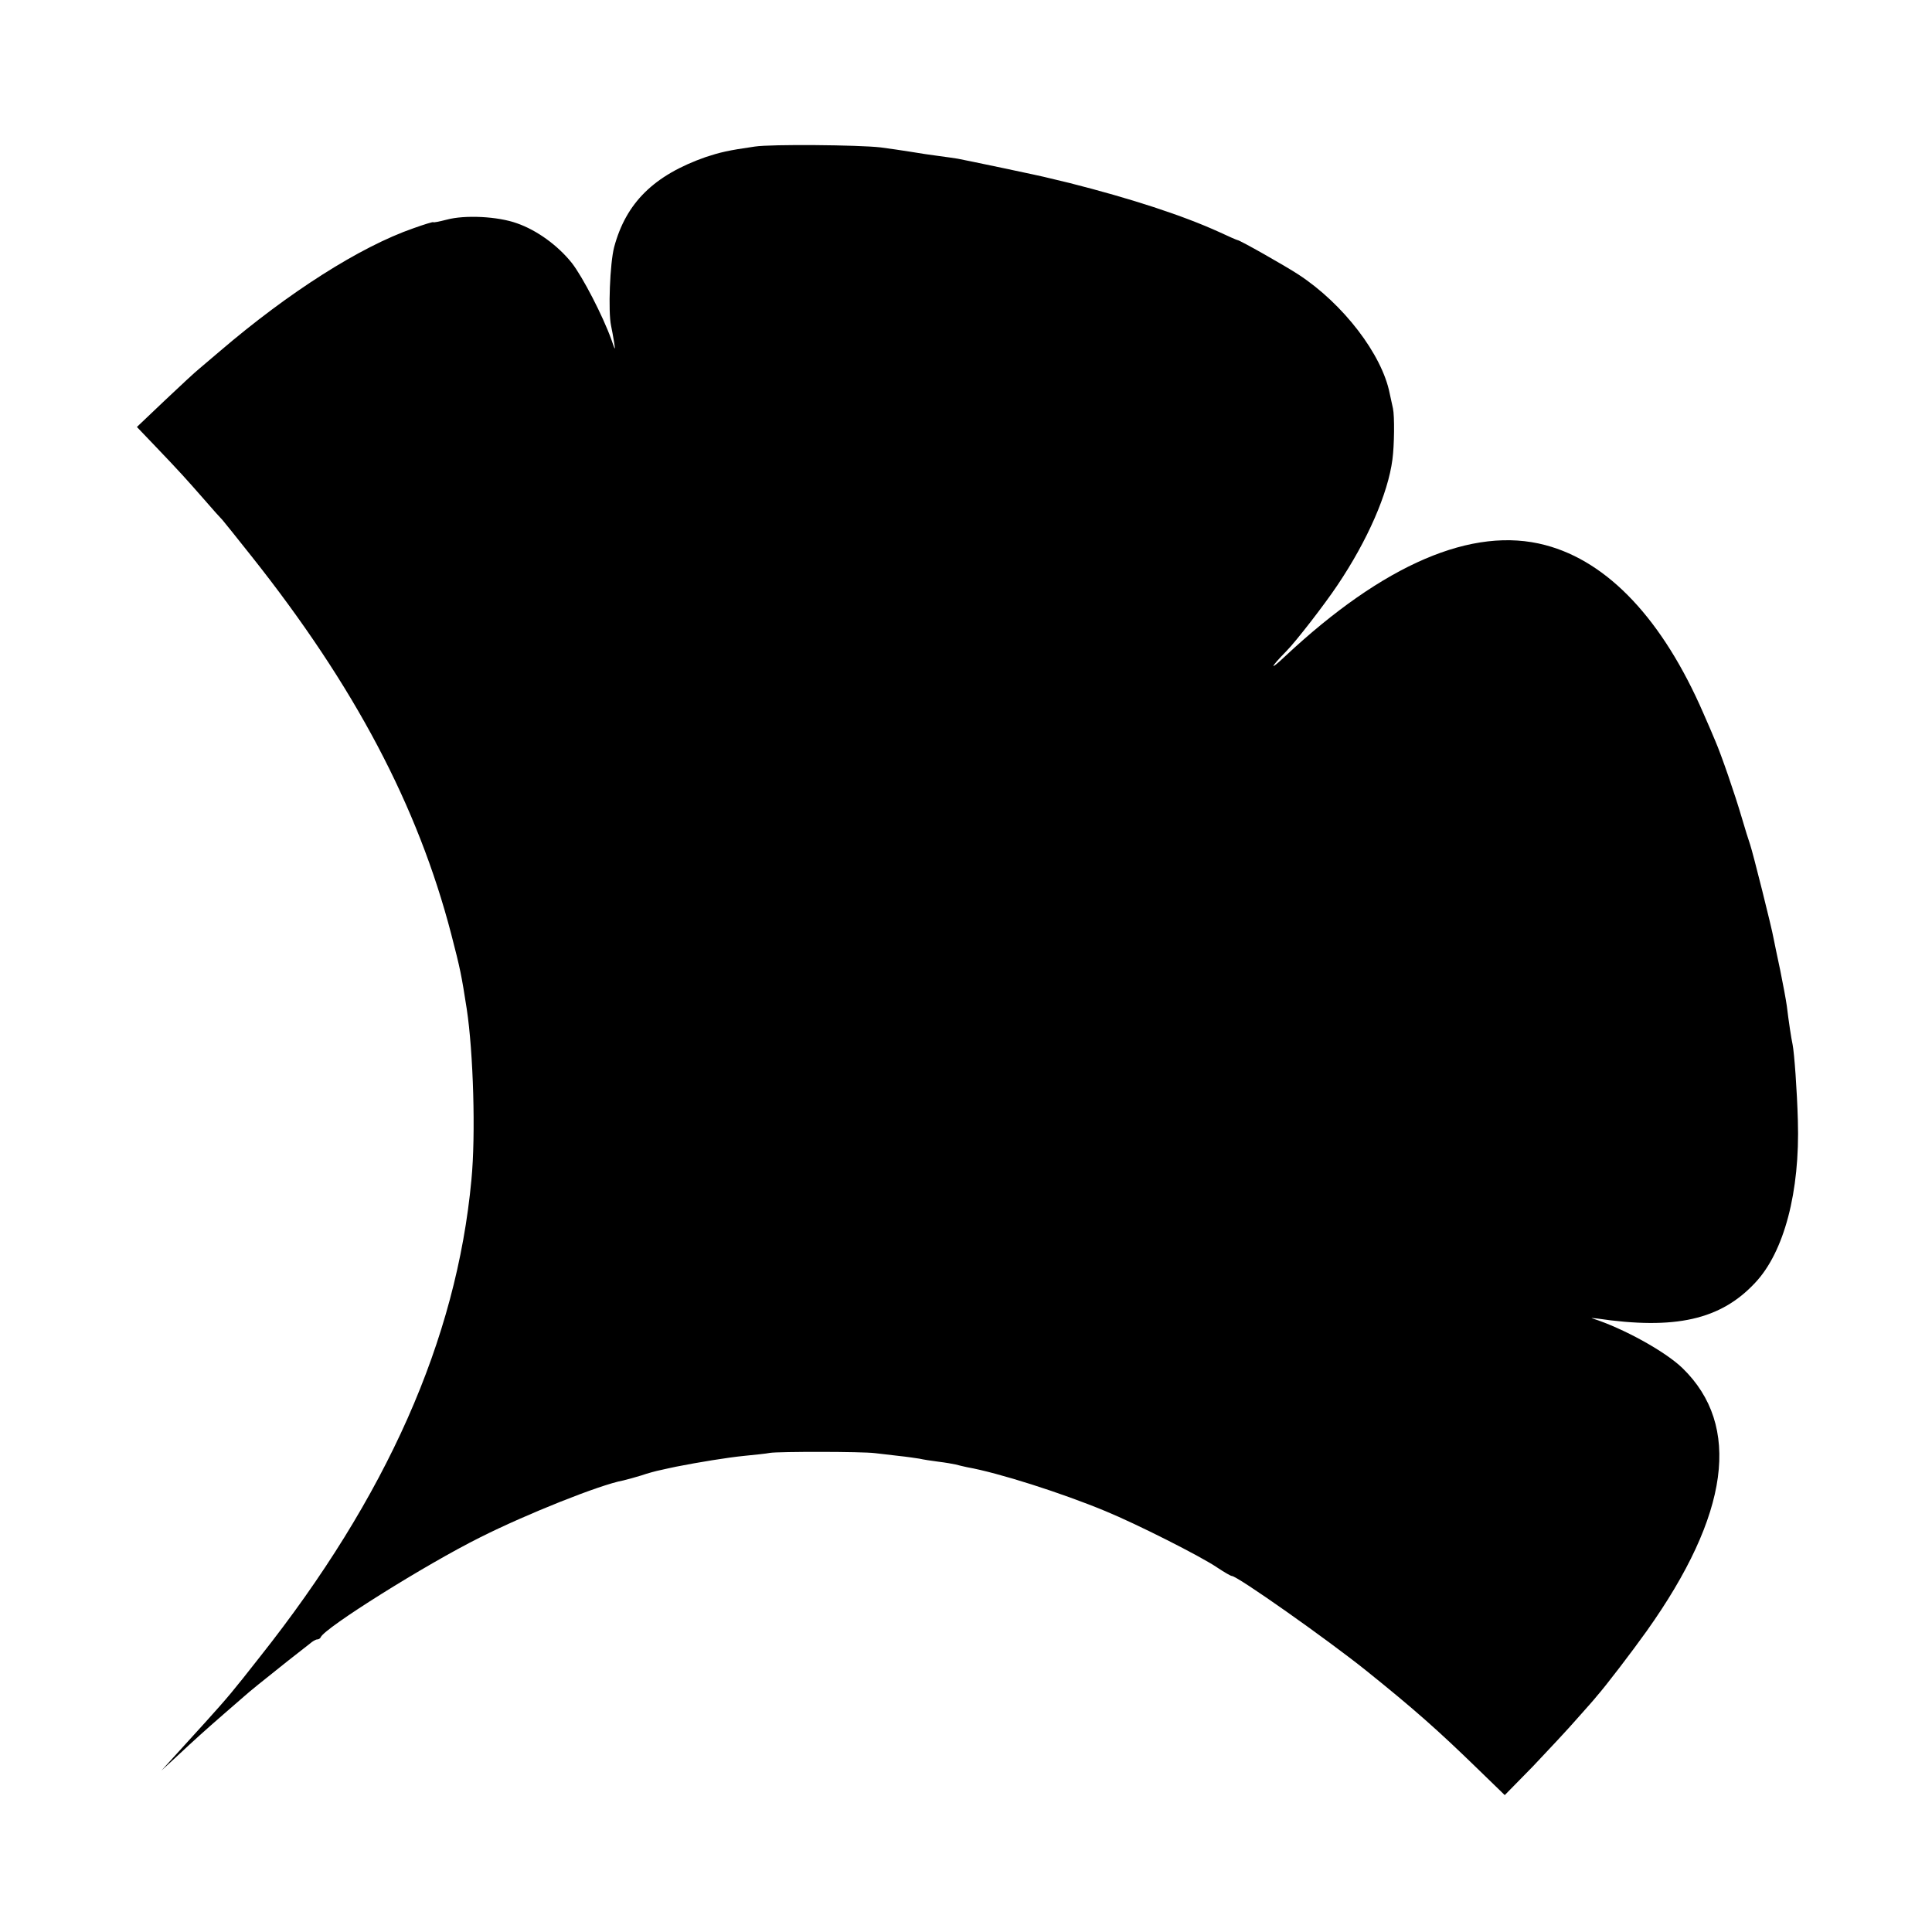
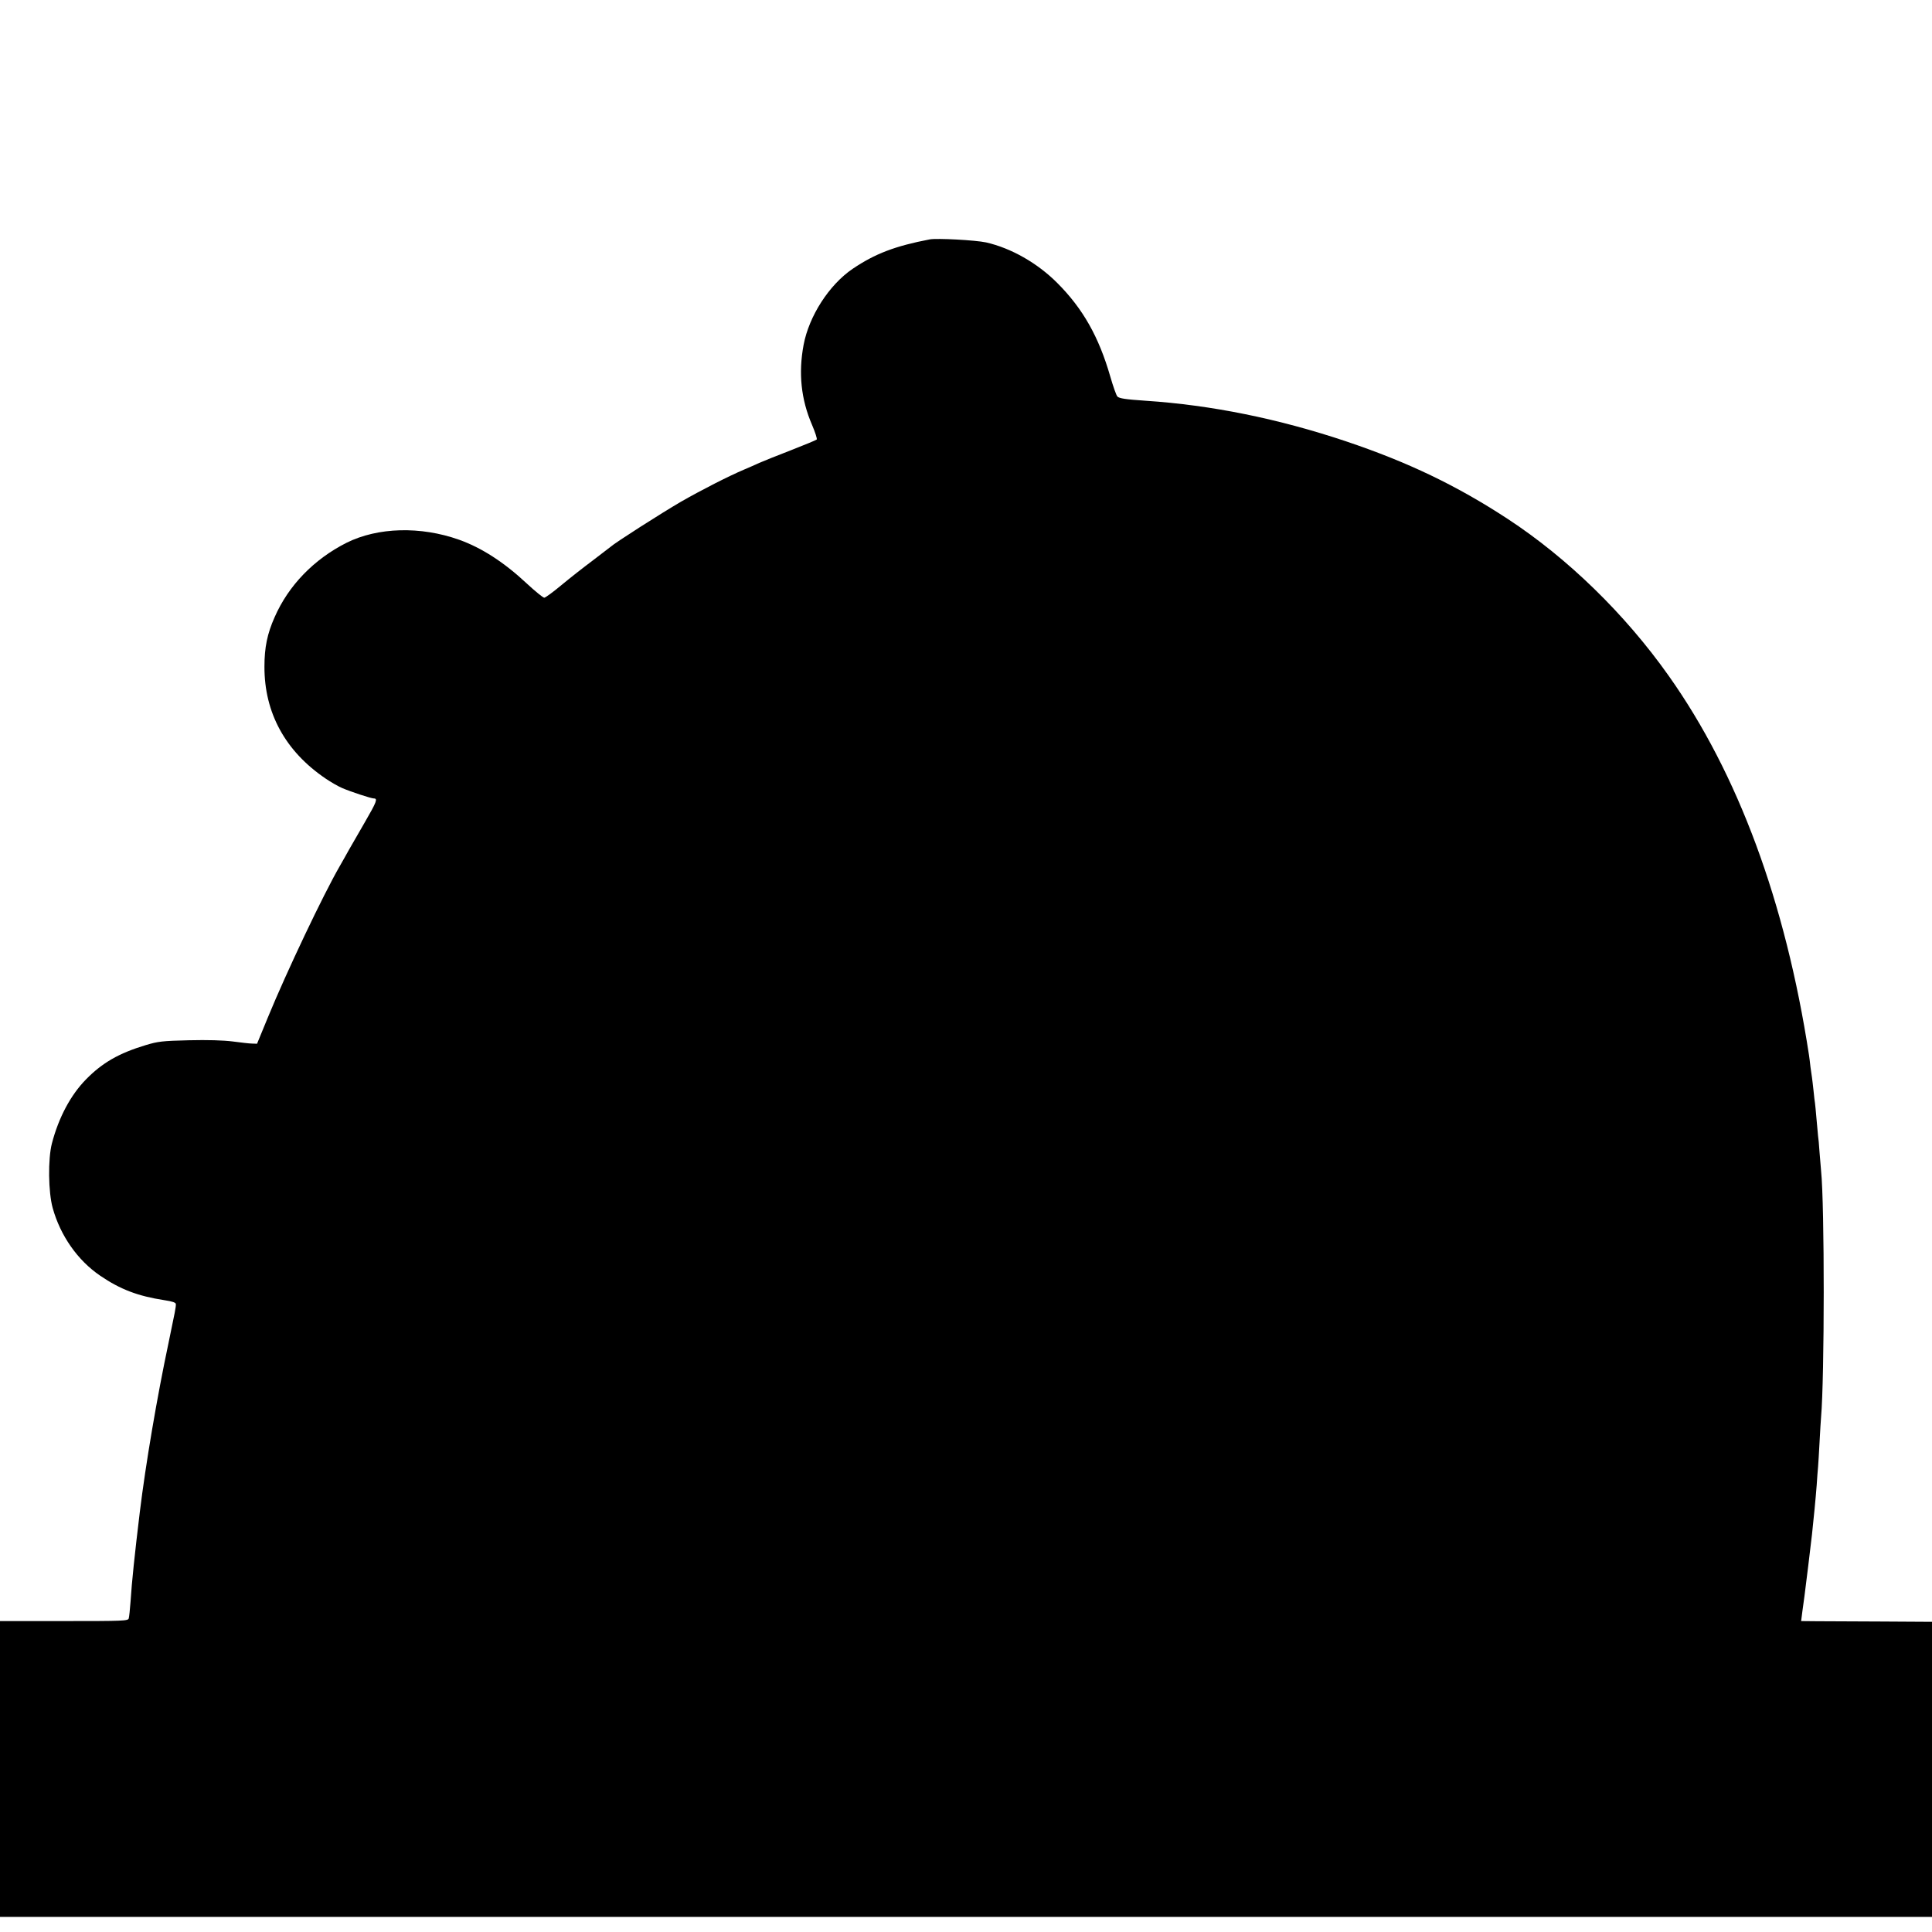
- <svg xmlns="http://www.w3.org/2000/svg" version="1.0" width="700pt" height="700pt" viewBox="0 0 700 700" preserveAspectRatio="xMidYMid meet">
-   <g transform="translate(0,700) scale(0.1,-0.1)" fill="#000000" stroke="none">
-     <path d="M2735 6469 c-98 -14 -126 -21 -178 -38 -188 -66 -289 -166 -332 -327 -15 -58 -22 -232 -11 -284 3 -14 8 -41 11 -60 5 -32 4 -31 -10 10 -31 86 -104 227 -143 277 -51 64 -127 119 -199 144 -69 25 -189 31 -255 13 -27 -7 -48 -11 -48 -9 0 2 -33 -8 -72 -22 -193 -67 -452 -232 -702 -446 -27 -23 -60 -51 -73 -62 -14 -11 -70 -63 -126 -116 l-101 -96 66 -69 c90 -94 114 -121 178 -194 30 -35 60 -68 66 -74 5 -6 53 -65 105 -131 374 -471 603 -905 724 -1370 33 -127 37 -148 56 -270 24 -157 33 -457 17 -620 -54 -579 -307 -1149 -767 -1729 -98 -125 -114 -144 -196 -235 -54 -59 -60 -66 -120 -132 l-40 -44 50 46 c76 71 104 96 175 158 36 31 70 61 76 66 14 13 72 60 154 125 36 28 73 57 83 65 9 8 21 15 26 15 5 0 11 3 13 8 14 34 381 264 578 362 167 84 435 191 518 206 13 3 42 11 65 18 23 8 56 17 72 20 17 4 41 9 55 12 81 16 185 33 245 39 39 4 81 8 95 11 32 5 334 5 380 -1 19 -2 58 -7 86 -10 29 -3 62 -8 75 -10 13 -3 44 -8 69 -11 25 -3 53 -8 62 -10 10 -3 29 -7 42 -10 113 -20 342 -93 501 -159 112 -46 346 -164 406 -205 24 -16 48 -30 52 -30 20 0 346 -230 487 -343 173 -139 259 -215 403 -355 l99 -96 102 104 c55 58 128 136 161 174 33 37 65 73 70 80 32 36 129 163 181 236 301 423 344 745 130 953 -63 61 -216 145 -326 180 -8 2 -1 2 15 0 284 -42 449 -5 574 129 105 111 163 330 155 588 -3 110 -13 245 -19 275 -5 23 -14 82 -21 140 -3 22 -14 81 -24 130 -11 50 -21 101 -24 115 -6 36 -75 311 -85 340 -5 14 -19 59 -31 100 -24 82 -74 227 -95 275 -7 17 -26 62 -43 100 -147 339 -345 550 -573 610 -263 70 -586 -69 -944 -404 -57 -54 -54 -41 5 19 35 35 140 171 186 240 109 162 183 332 199 455 7 51 8 158 2 185 -2 8 -7 33 -12 55 -28 141 -168 324 -330 430 -47 31 -213 125 -221 125 -2 0 -32 13 -66 29 -134 61 -322 122 -543 178 -33 8 -67 16 -75 18 -25 7 -303 65 -330 70 -14 2 -45 7 -70 10 -25 3 -70 10 -100 15 -30 5 -80 12 -110 16 -79 9 -396 12 -455 3z" />
+ <svg xmlns="http://www.w3.org/2000/svg" version="1.0" width="1280pt" height="1280pt" viewBox="0 0 1280 1280" preserveAspectRatio="xMidYMid meet">
+   <g transform="translate(0,1280) scale(0.1,-0.1)" fill="#000000" stroke="none">
+     <path d="M6160 11214 c-230 -44 -363 -95 -511 -195 -156 -106 -289 -313 -325 -504 -35 -187 -17 -361 56 -530 21 -49 35 -93 31 -97 -4 -4 -81 -36 -171 -71 -91 -35 -185 -73 -210 -84 -25 -12 -70 -31 -100 -44 -102 -43 -284 -136 -420 -214 -127 -74 -436 -271 -465 -298 -8 -6 -62 -48 -120 -92 -59 -44 -152 -117 -206 -162 -55 -46 -106 -83 -113 -83 -8 0 -61 43 -118 96 -150 140 -298 235 -446 288 -256 91 -539 83 -746 -20 -216 -109 -385 -283 -477 -494 -48 -108 -67 -199 -67 -326 -1 -306 138 -561 405 -742 35 -24 84 -52 110 -63 55 -24 192 -69 210 -69 27 0 18 -23 -59 -156 -44 -76 -92 -159 -106 -184 -13 -25 -42 -74 -62 -110 -109 -189 -350 -696 -475 -1000 l-72 -175 -32 1 c-18 0 -76 7 -129 14 -63 8 -165 11 -292 8 -175 -4 -204 -8 -284 -32 -179 -54 -288 -117 -396 -227 -102 -104 -181 -252 -226 -424 -27 -104 -24 -323 5 -428 51 -184 166 -348 315 -449 132 -90 249 -135 425 -162 54 -8 76 -16 76 -26 1 -20 -6 -53 -48 -255 -77 -363 -152 -805 -191 -1125 -33 -273 -53 -461 -61 -590 -4 -52 -9 -103 -12 -112 -4 -17 -33 -18 -429 -18 l-424 0 0 -980 0 -980 6400 0 6400 0 0 978 0 977 -333 2 c-182 1 -377 2 -433 2 l-101 1 8 63 c5 34 11 80 14 102 7 50 44 356 50 410 10 91 25 245 31 325 3 47 7 101 9 120 2 19 6 94 10 165 4 72 8 146 10 165 23 263 24 1401 0 1635 -1 17 -6 71 -10 120 -3 50 -8 99 -10 110 -1 11 -6 61 -10 110 -4 50 -9 97 -10 105 -2 8 -6 47 -10 85 -4 39 -9 77 -10 85 -1 8 -6 40 -10 70 -3 30 -8 66 -10 80 -156 1015 -470 1864 -929 2512 -289 409 -670 780 -1067 1040 -339 222 -661 376 -1071 514 -448 150 -891 240 -1328 269 -132 9 -174 15 -187 28 -7 7 -28 66 -47 132 -76 264 -182 451 -352 621 -132 132 -305 230 -471 268 -70 15 -324 29 -373 20z" />
  </g>
</svg>
